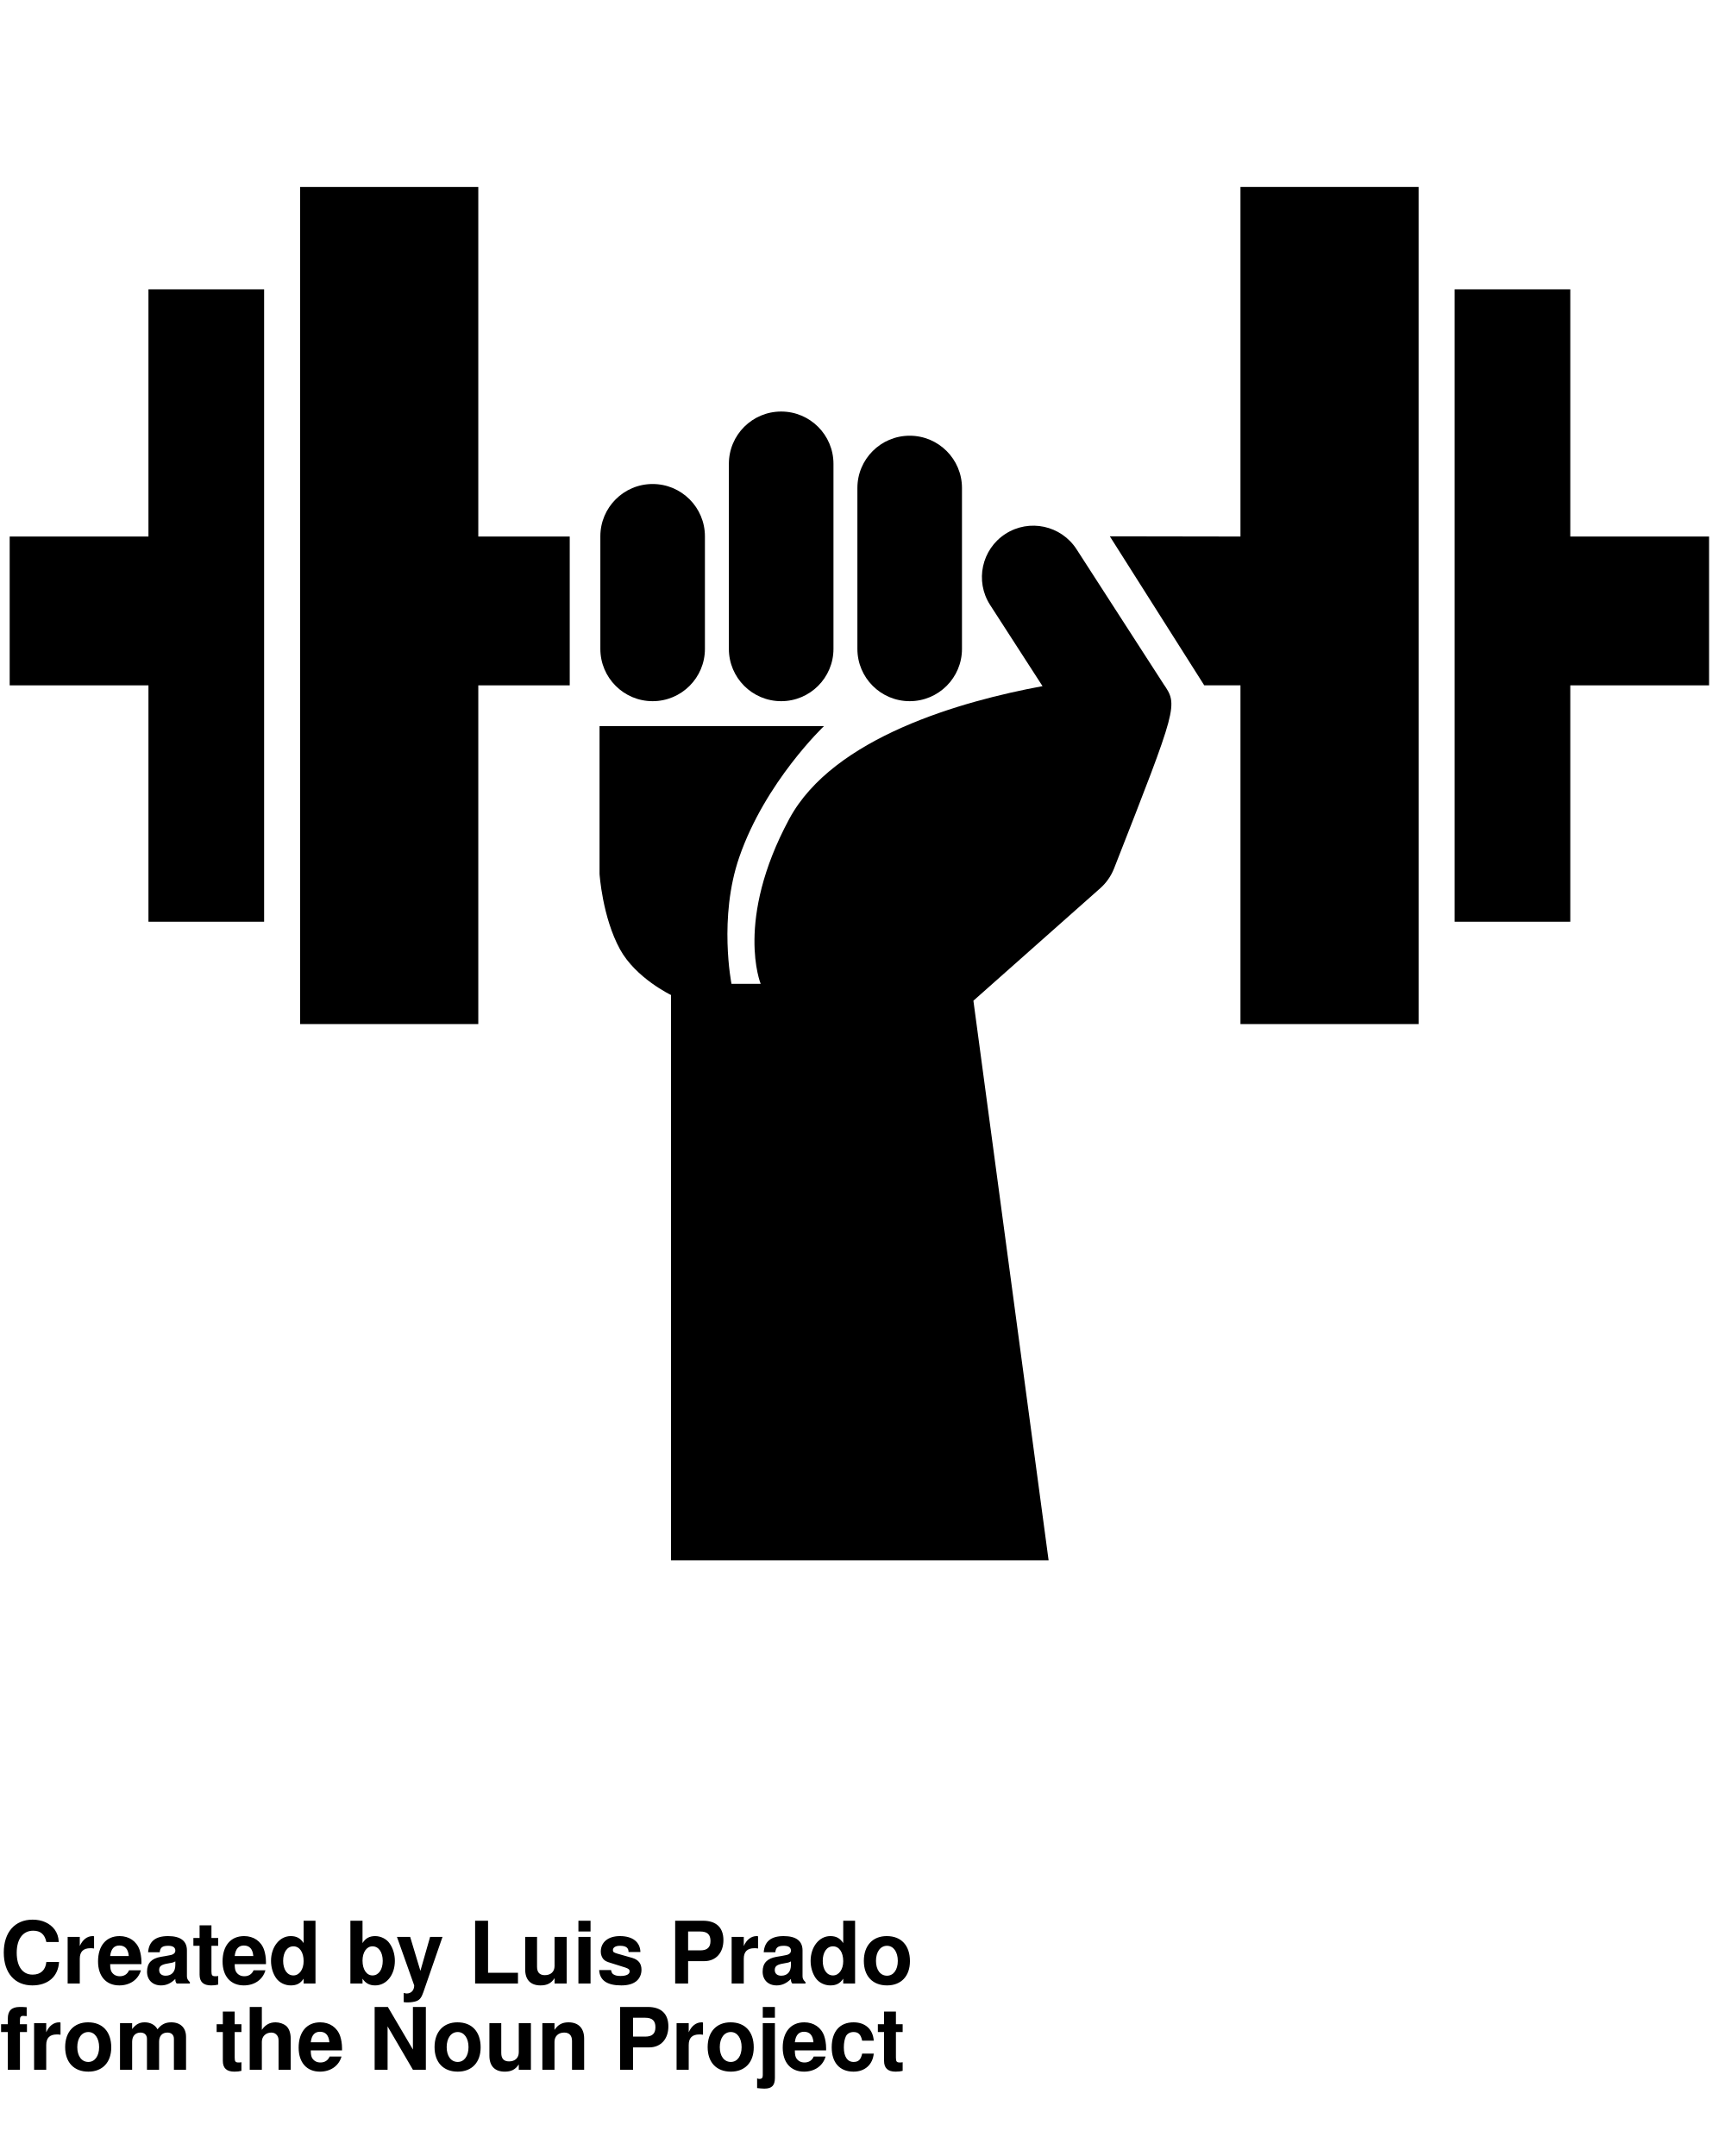
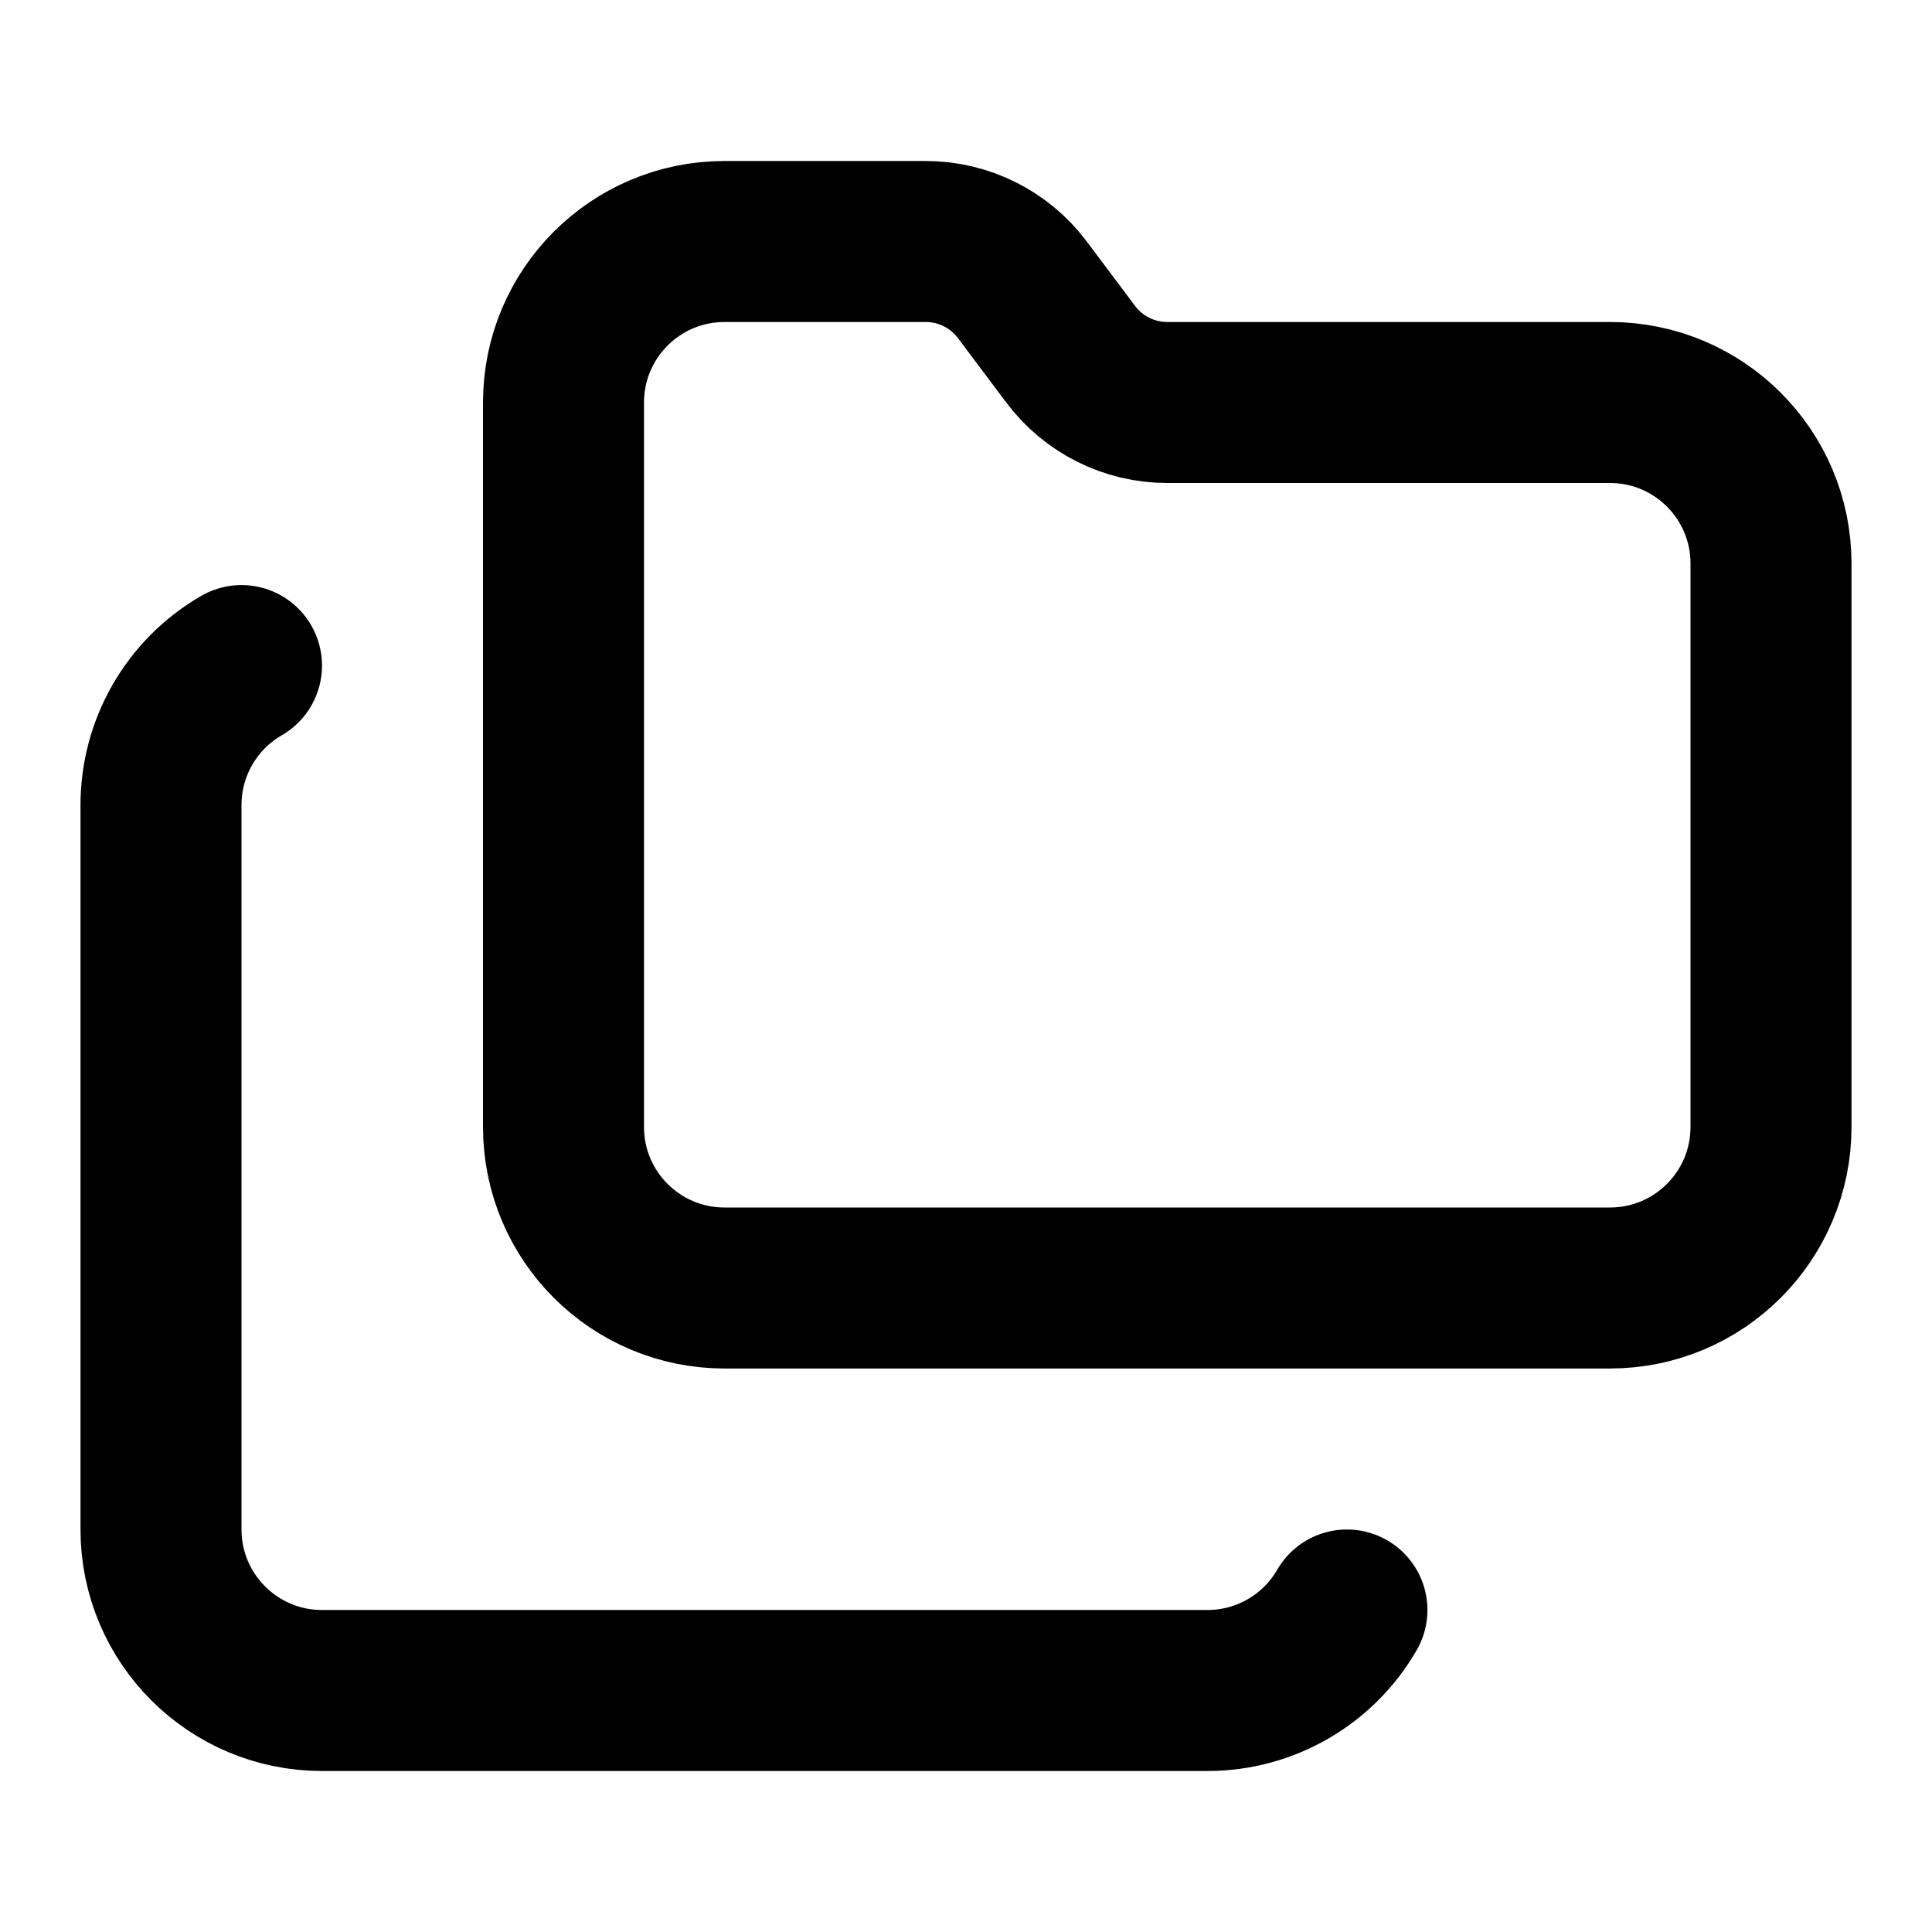
- <svg xmlns="http://www.w3.org/2000/svg" version="1.1" x="0px" y="0px" viewBox="0 0 100 125" enable-background="new 0 0 100 100" xml:space="preserve">
-   <path d="M52.736,40.653c1.672,0,3.031-1.359,3.031-3.032v-9.327c0-1.673-1.359-3.032-3.031-3.032c-1.676,0-3.032,1.359-3.032,3.032  v9.327C49.704,39.294,51.061,40.653,52.736,40.653z" />
-   <path d="M45.287,40.653c1.669,0,3.03-1.359,3.03-3.032V26.891c0-1.675-1.36-3.031-3.03-3.031c-1.677,0-3.033,1.356-3.033,3.031  v10.729C42.253,39.294,43.609,40.653,45.287,40.653z" />
-   <path d="M37.833,40.653c1.673,0,3.032-1.359,3.032-3.032v-6.527c0-1.674-1.359-3.032-3.032-3.032s-3.03,1.358-3.03,3.032v6.527  C34.803,39.294,36.16,40.653,37.833,40.653z" />
-   <path d="M62.408,31.843c-0.895-1.384-2.739-1.781-4.122-0.889c-1.382,0.893-1.779,2.739-0.888,4.121l3.038,4.706  c-4.674,0.864-12.128,2.955-14.684,7.702c-3.167,5.885-1.654,9.558-1.654,9.558h-1.693c0,0-0.763-3.836,0.451-7.344  c1.509-4.373,4.911-7.598,4.911-7.598H34.756v8.568c0,0,0.162,2.506,1.188,4.376c0.919,1.672,2.956,2.645,2.956,2.645v32.78h21.889  l-4.36-32.45h0.001l7.355-6.522c0.352-0.313,0.624-0.704,0.797-1.142c3.713-9.466,3.71-9.463,2.867-10.699L62.408,31.843z" />
-   <polygon points="27.727,10.841 17.399,10.841 17.399,59.373 27.727,59.373 27.727,39.735 33.028,39.735 33.028,31.107   27.727,31.107 " />
-   <polygon points="8.606,31.107 0.561,31.107 0.561,39.735 8.606,39.735 8.606,53.439 15.311,53.439 15.311,16.774 8.606,16.774 " />
-   <polygon points="71.911,31.107 64.338,31.095 69.812,39.735 71.911,39.735 71.911,59.373 82.238,59.373 82.238,10.841   71.911,10.841 " />
-   <polygon points="91.031,31.107 91.031,16.774 84.327,16.774 84.327,53.439 91.031,53.439 91.031,39.735 99.077,39.735   99.077,31.107 " />
-   <text x="0" y="115" fill="#000000" font-size="5px" font-weight="bold" font-family="'Helvetica Neue', Helvetica, Arial-Unicode, Arial, Sans-serif">Created by Luis Prado</text>
-   <text x="0" y="120" fill="#000000" font-size="5px" font-weight="bold" font-family="'Helvetica Neue', Helvetica, Arial-Unicode, Arial, Sans-serif">from the Noun Project</text>
+ <svg xmlns="http://www.w3.org/2000/svg" width="24" height="24" viewBox="0 0 24 24" fill="none" stroke="currentColor" stroke-width="2" stroke-linecap="round" stroke-linejoin="round" class="lucide lucide-folders-icon lucide-folders">
+   <path d="M20 5a2 2 0 0 1 2 2v7a2 2 0 0 1-2 2H9a2 2 0 0 1-2-2V5a2 2 0 0 1 2-2h2.5a1.5 1.5 0 0 1 1.2.6l.6.8a1.5 1.5 0 0 0 1.2.6z" />
+   <path d="M3 8.268a2 2 0 0 0-1 1.738V19a2 2 0 0 0 2 2h11a2 2 0 0 0 1.732-1" />
</svg>
